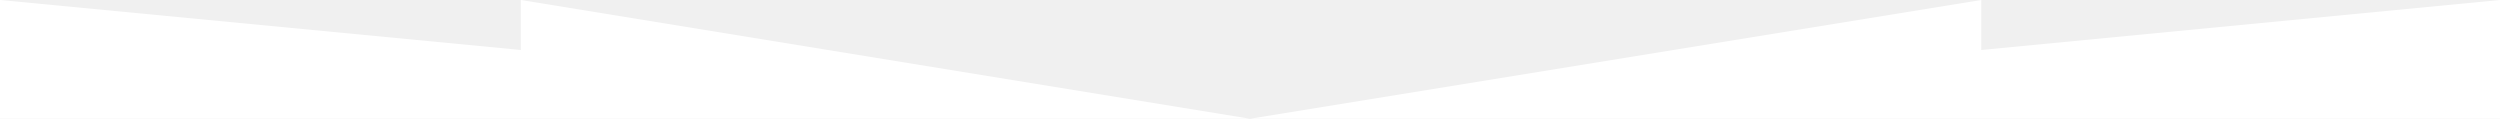
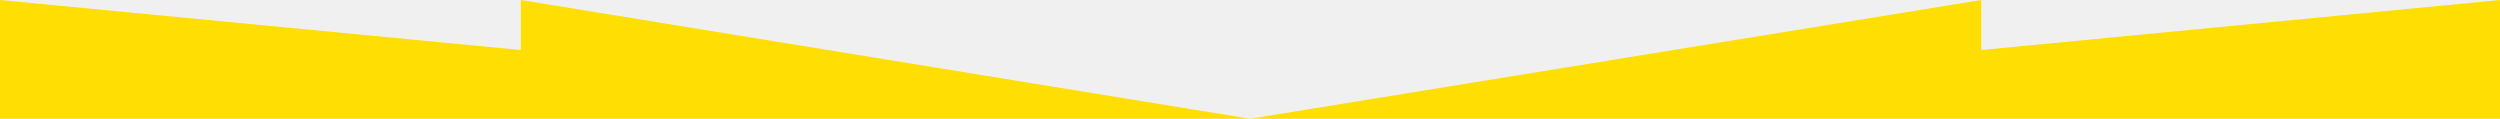
<svg xmlns="http://www.w3.org/2000/svg" version="1.1" id="Layer_1" x="0px" y="0px" width="1200px" height="57px" viewBox="0 0 1200 57" enable-background="new 0 0 1200 57" xml:space="preserve">
  <g>
-     <polygon fill="#ffffff" points="250,24 0,0 0,57 250,57 600,57 250,0" />
-     <polygon fill="#ffffff" points="951,24 951,0 600,57 951,57 1200,57 1200,0" />
+     <polygon fill="#ffde03" points="250,24 0,0 0,57 250,57 600,57 250,0" />
+     <polygon fill="#ffde03" points="951,24 951,0 600,57 951,57 1200,57 1200,0" />
  </g>
</svg>
